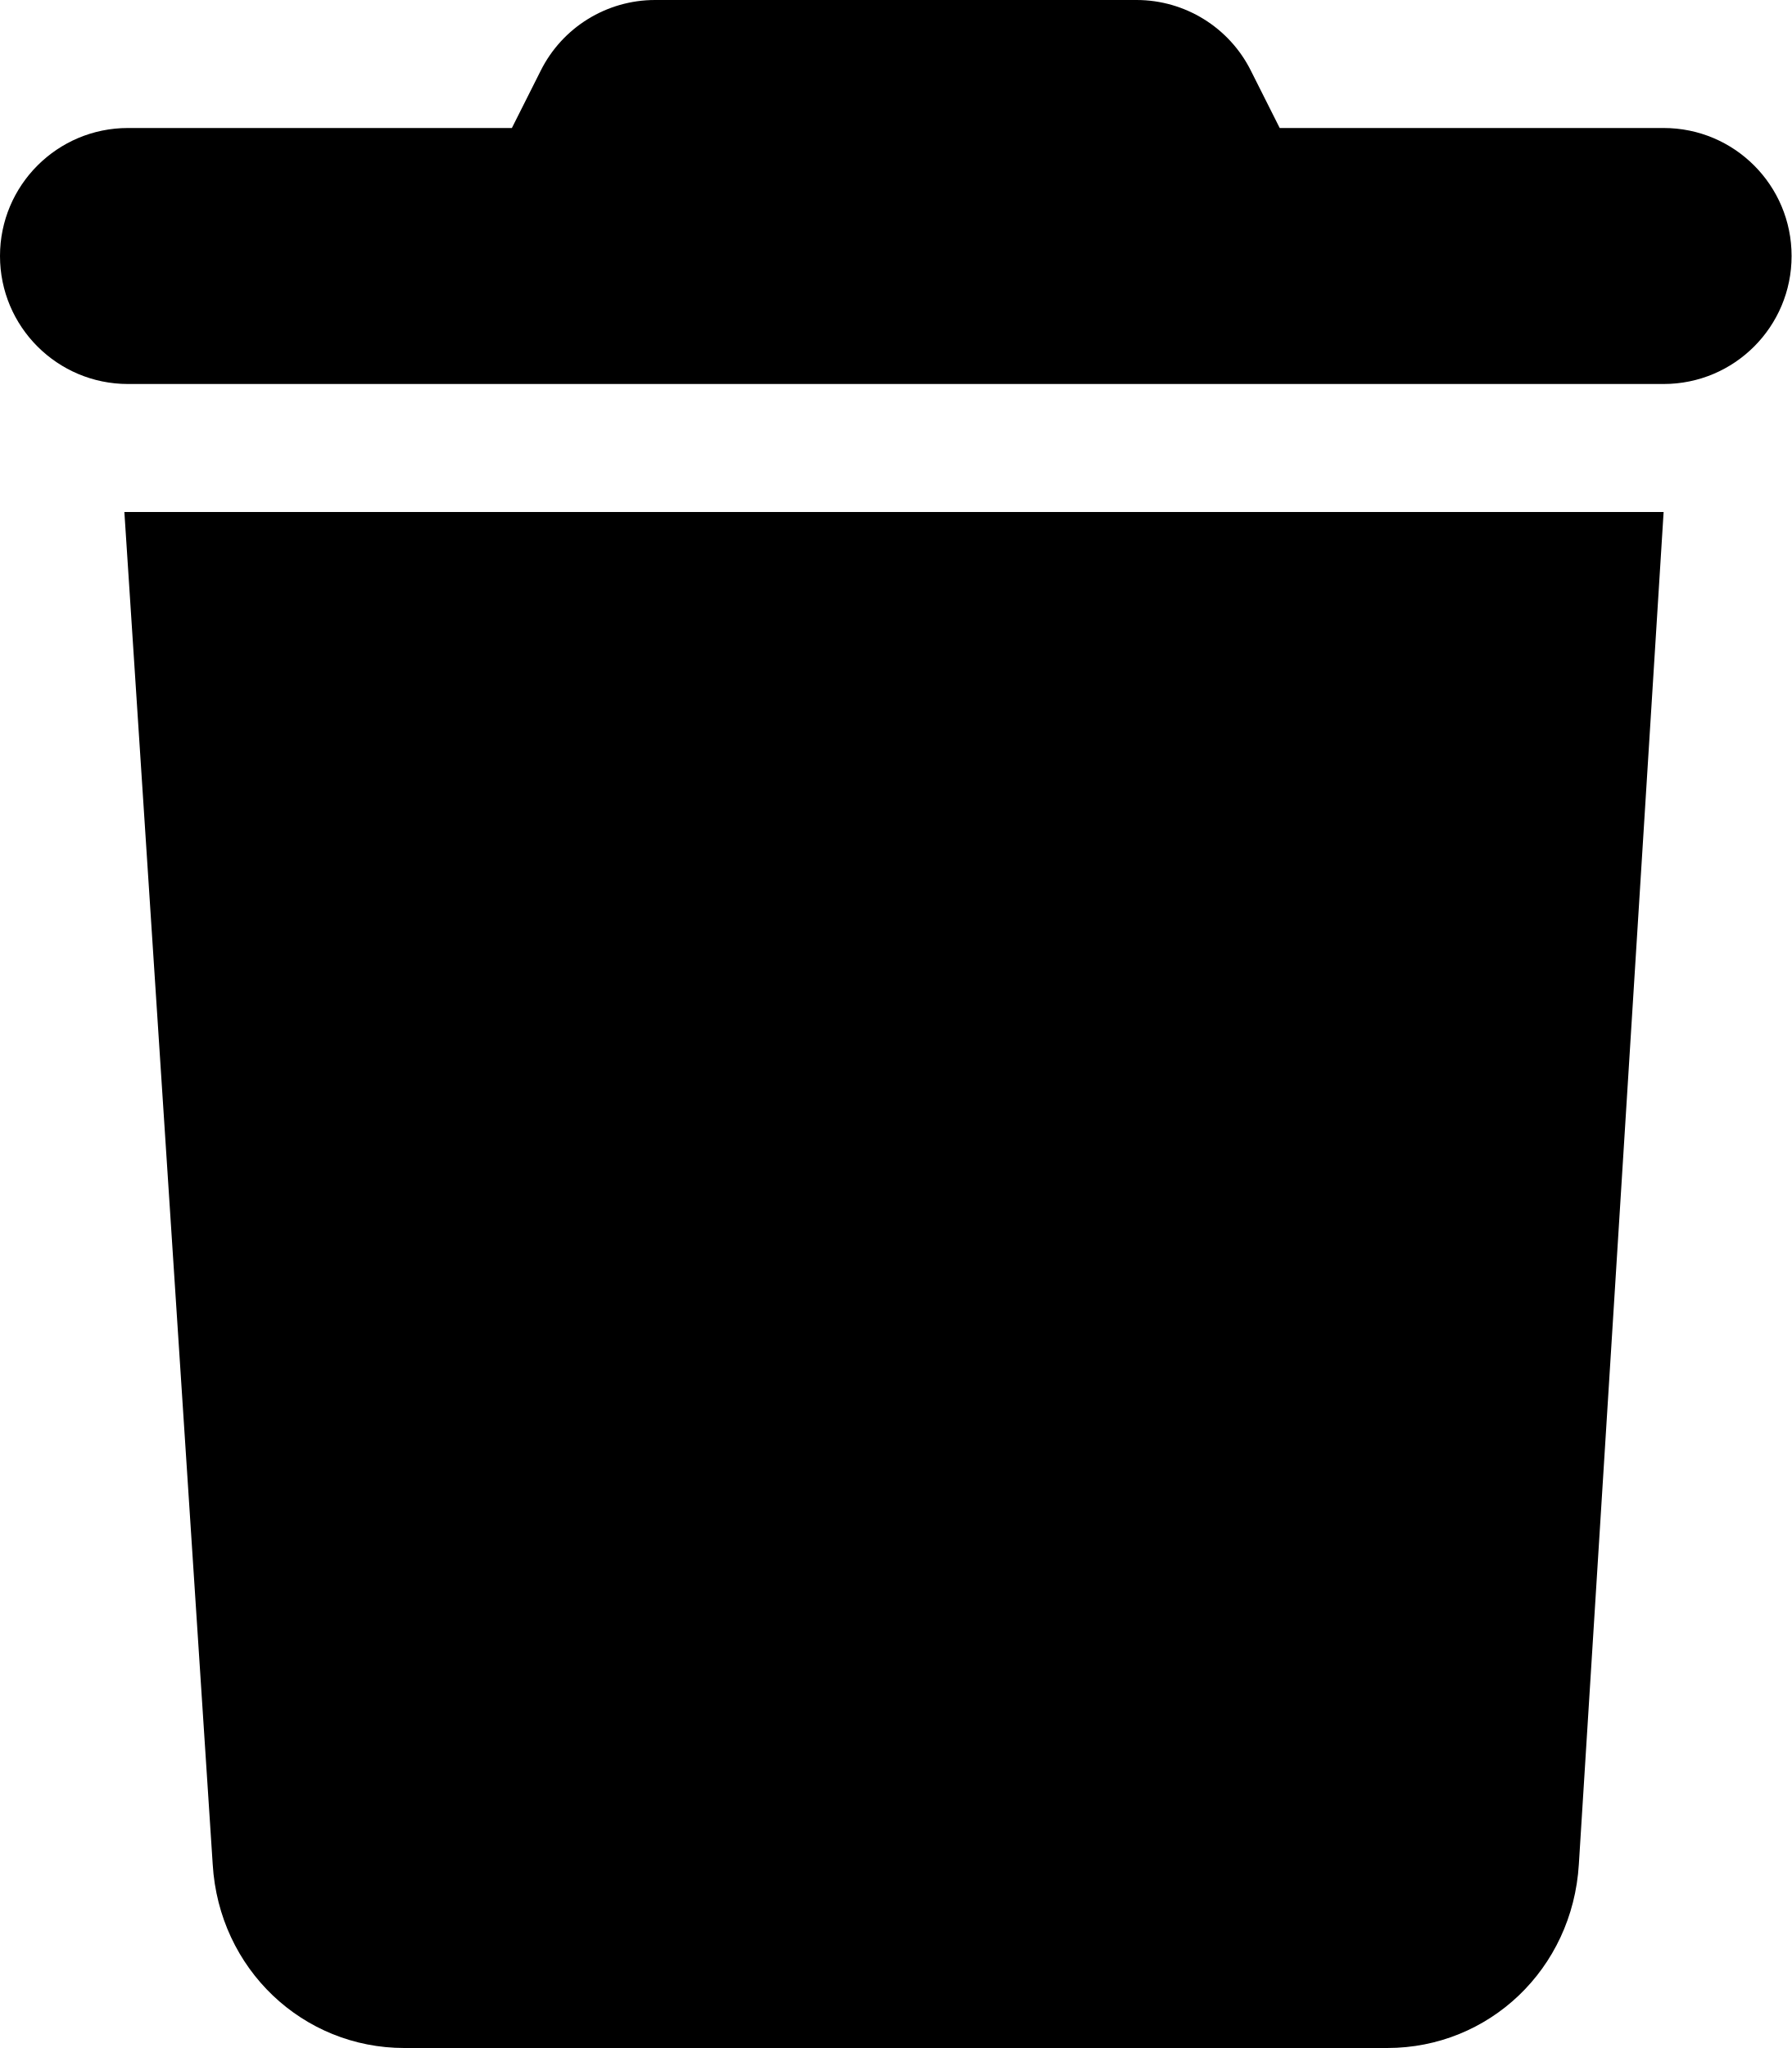
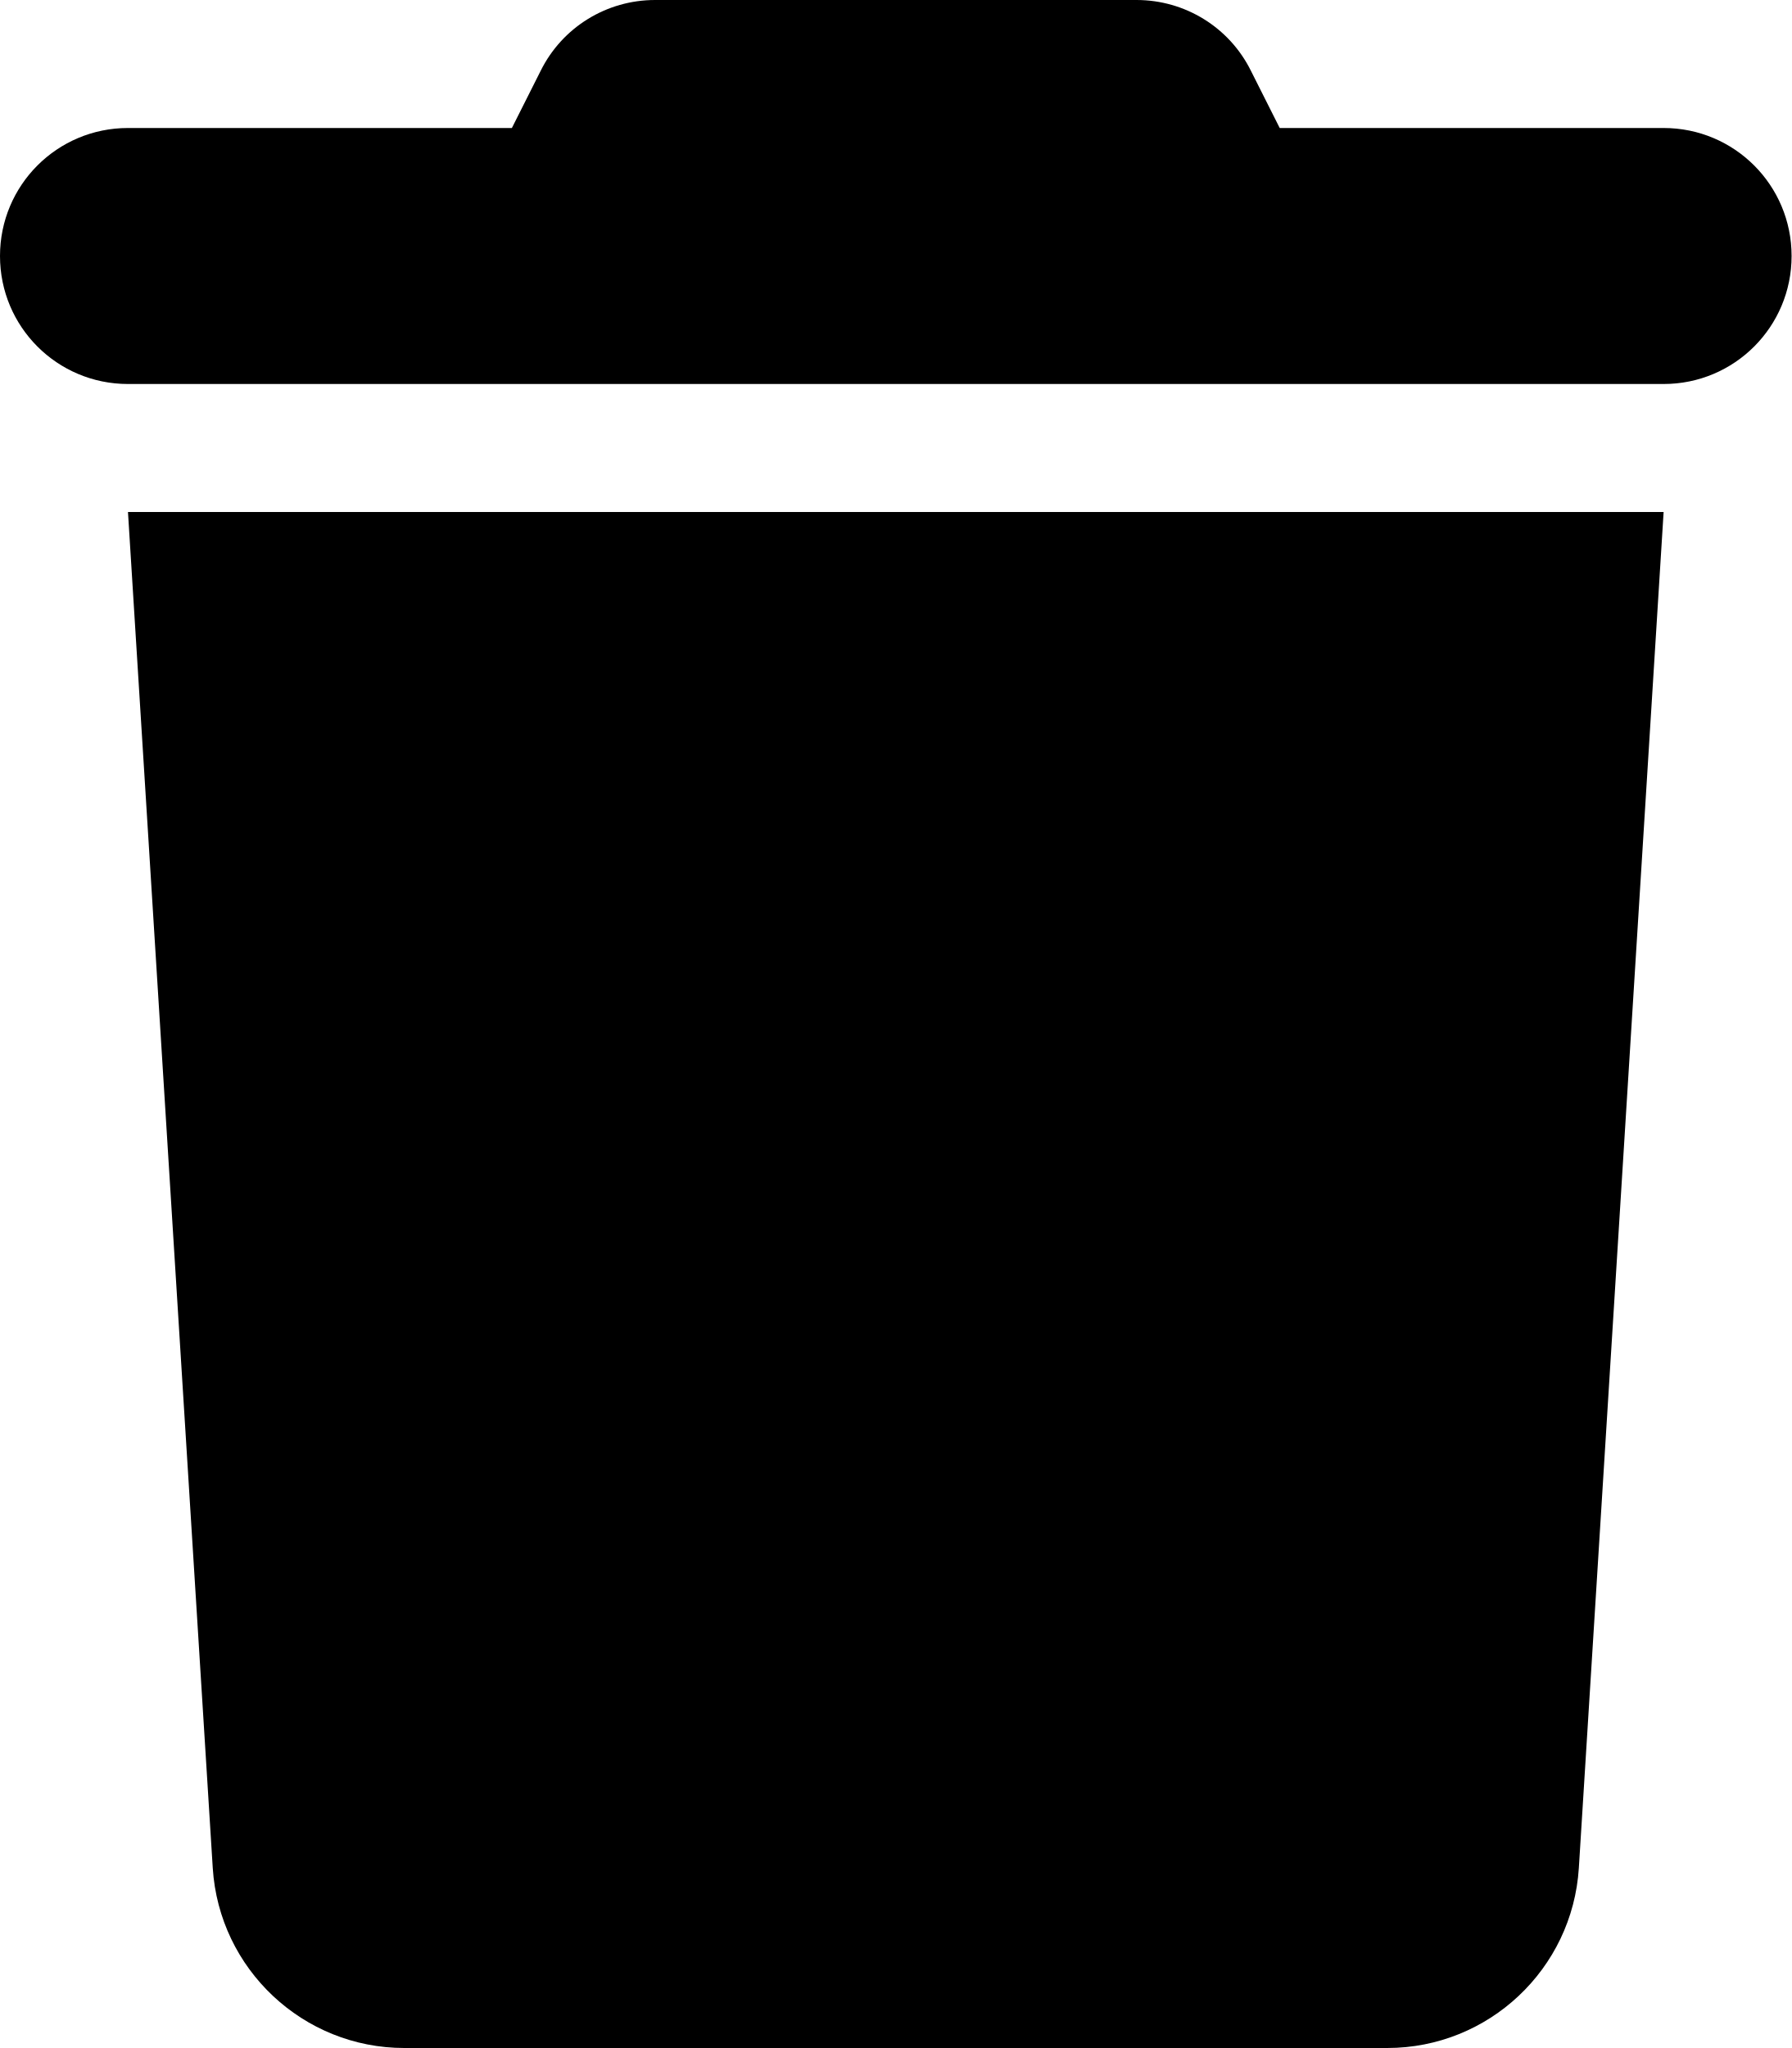
<svg xmlns="http://www.w3.org/2000/svg" viewBox="0 0 448 512">
-   <path fill="currentColor" d="M135.2 17.69C140.6 6.848 151.7 0 163.8 0H284.2C296.3 0 307.4 6.848 312.8 17.69L320 32H416C433.7 32 448 46.33 448 64C448 81.67 433.7 96 416 96H32C14.33 96 0 81.67 0 64C0 46.33 14.33 32 32 32H128L135.2 17.69zM394.8 466.1C393.2 492.3 372.3 512 346.9 512H101.1C75.75 512 54.77 492.3 53.19 466.1L31.1 128H416L394.8 466.1z" />
+   <path fill="currentColor" d="M135.2 17.7L128 32H32C14.3 32 0 46.3 0 64S14.3 96 32 96H416c17.7 0 32-14.3 32-32s-14.3-32-32-32H320l-7.2-14.3C307.4 6.8 296.3 0 284.2 0H163.8c-12.1 0-23.2 6.8-28.6 17.7zM416 128H32L53.2 467c1.6 25.3 22.6 45 47.9 45H346.9c25.3 0 46.3-19.7 47.9-45L416 128z" />
</svg>
